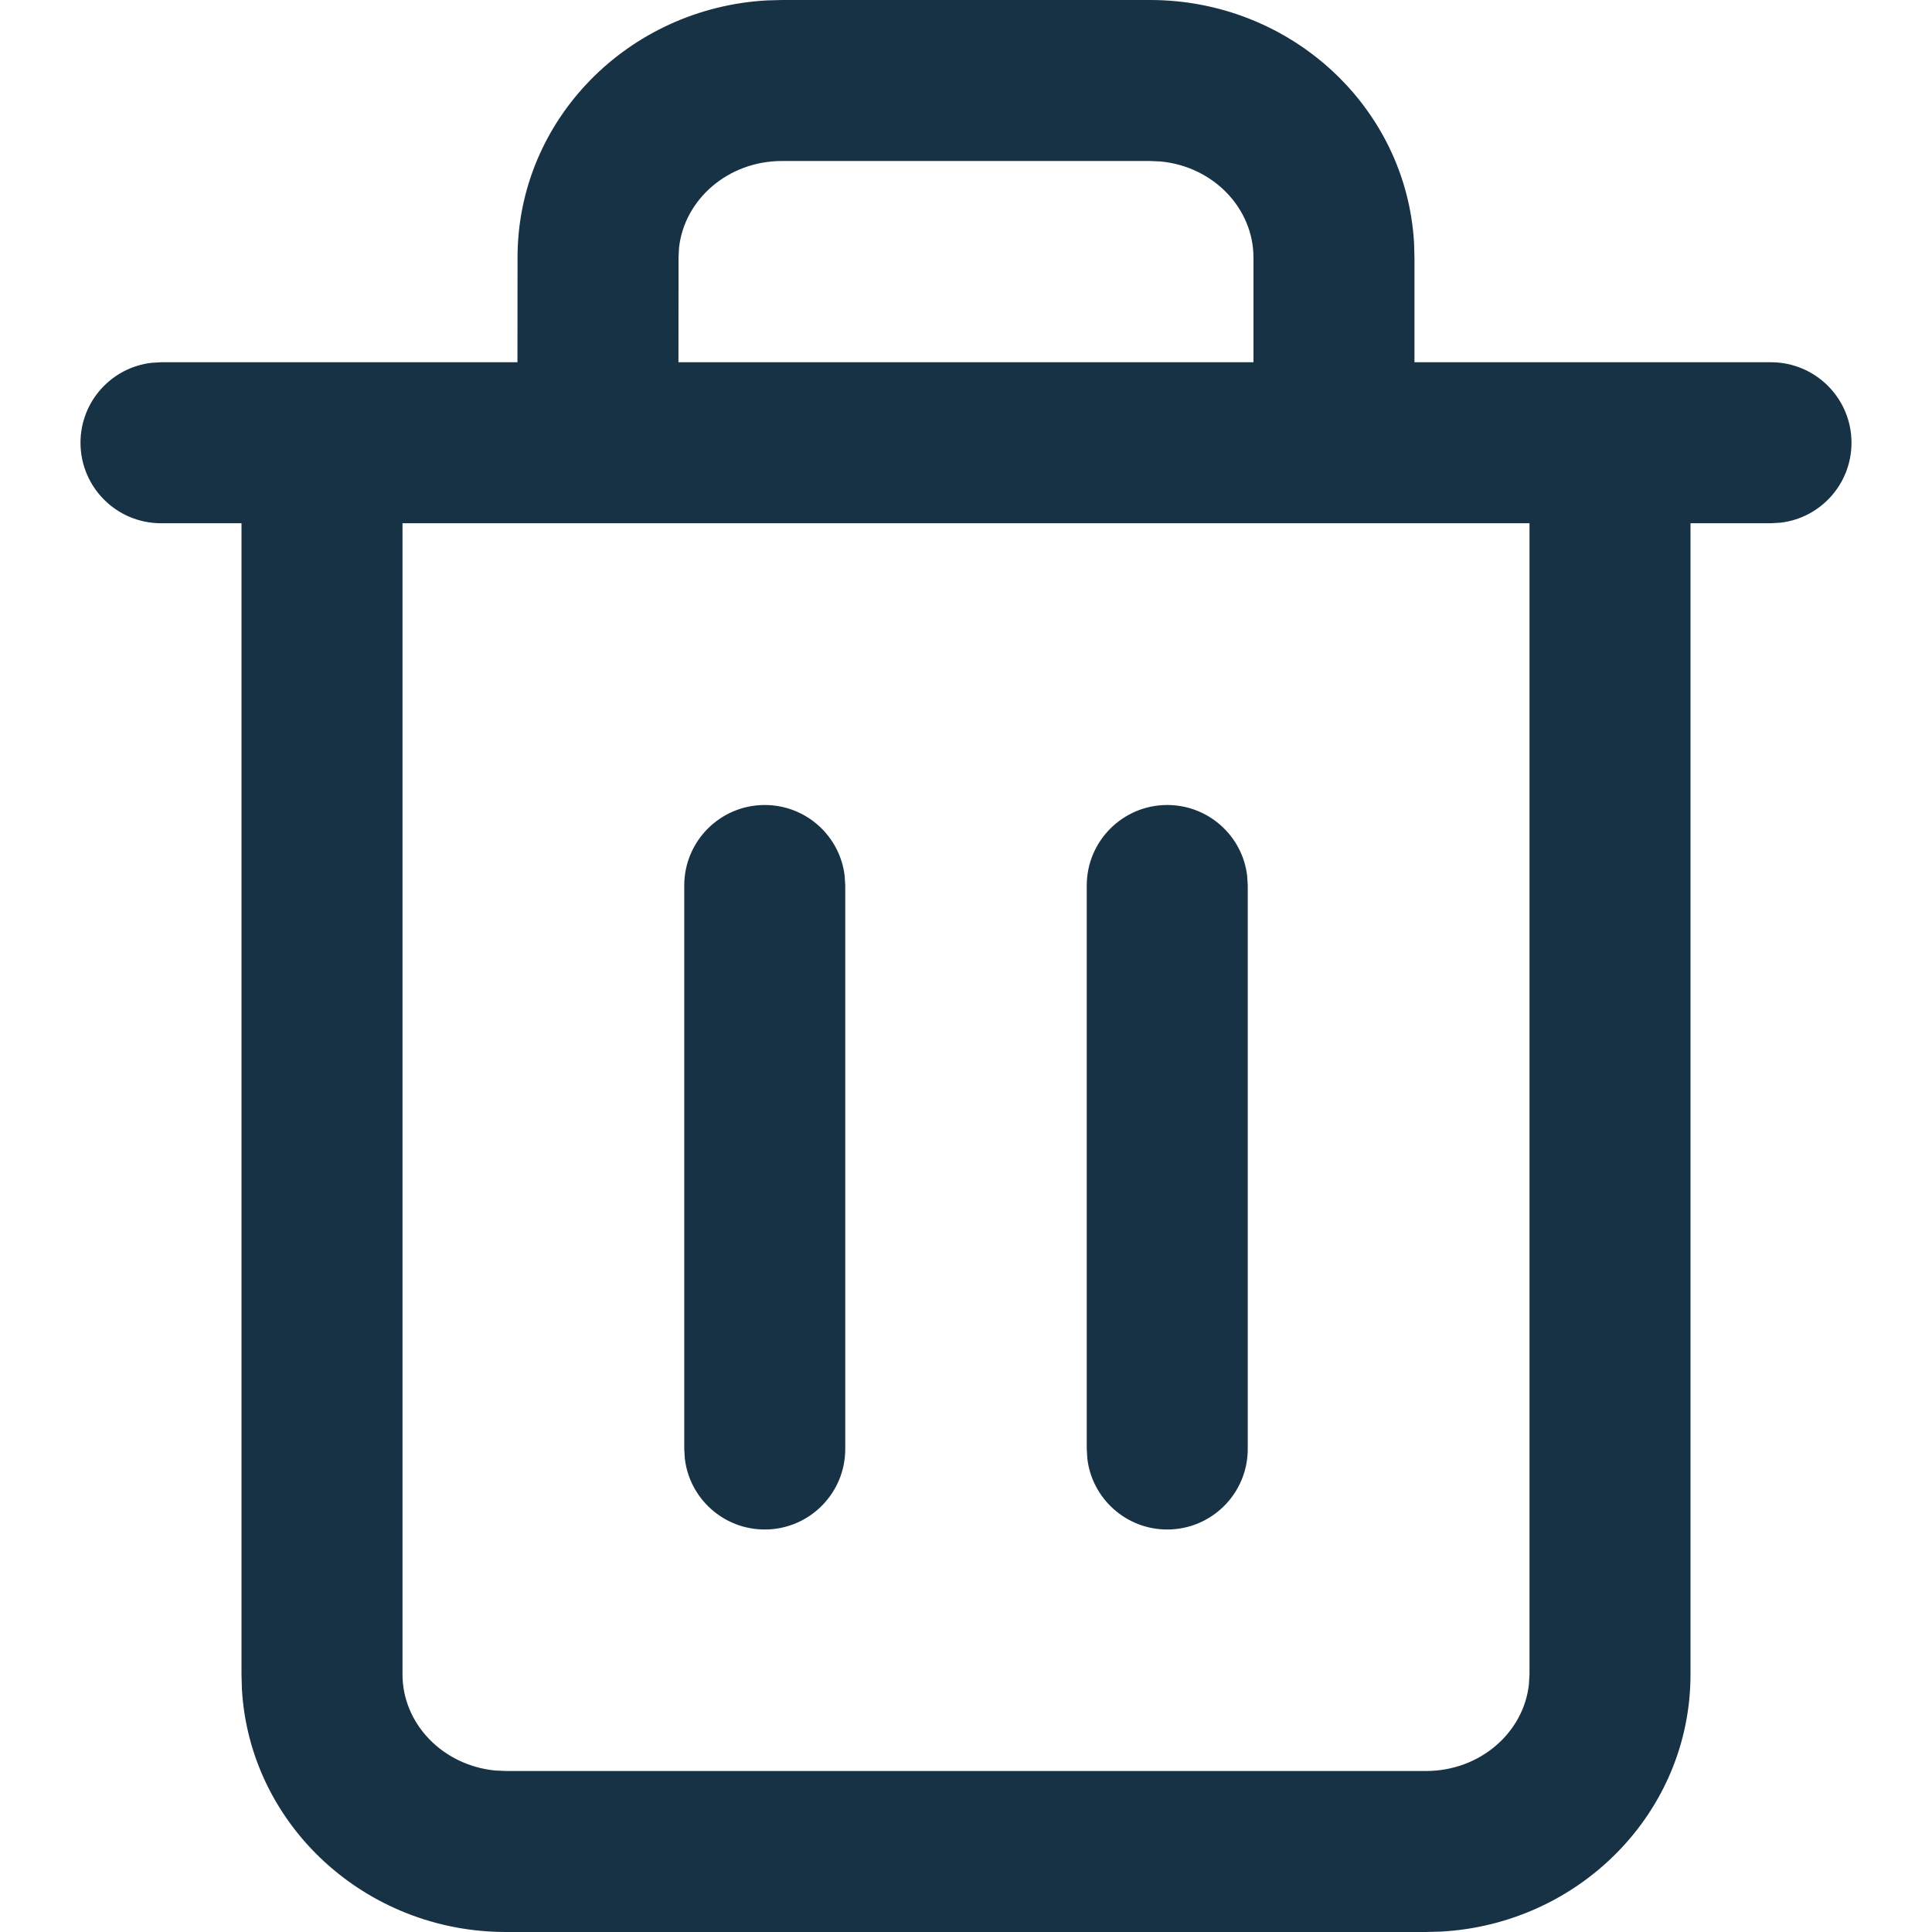
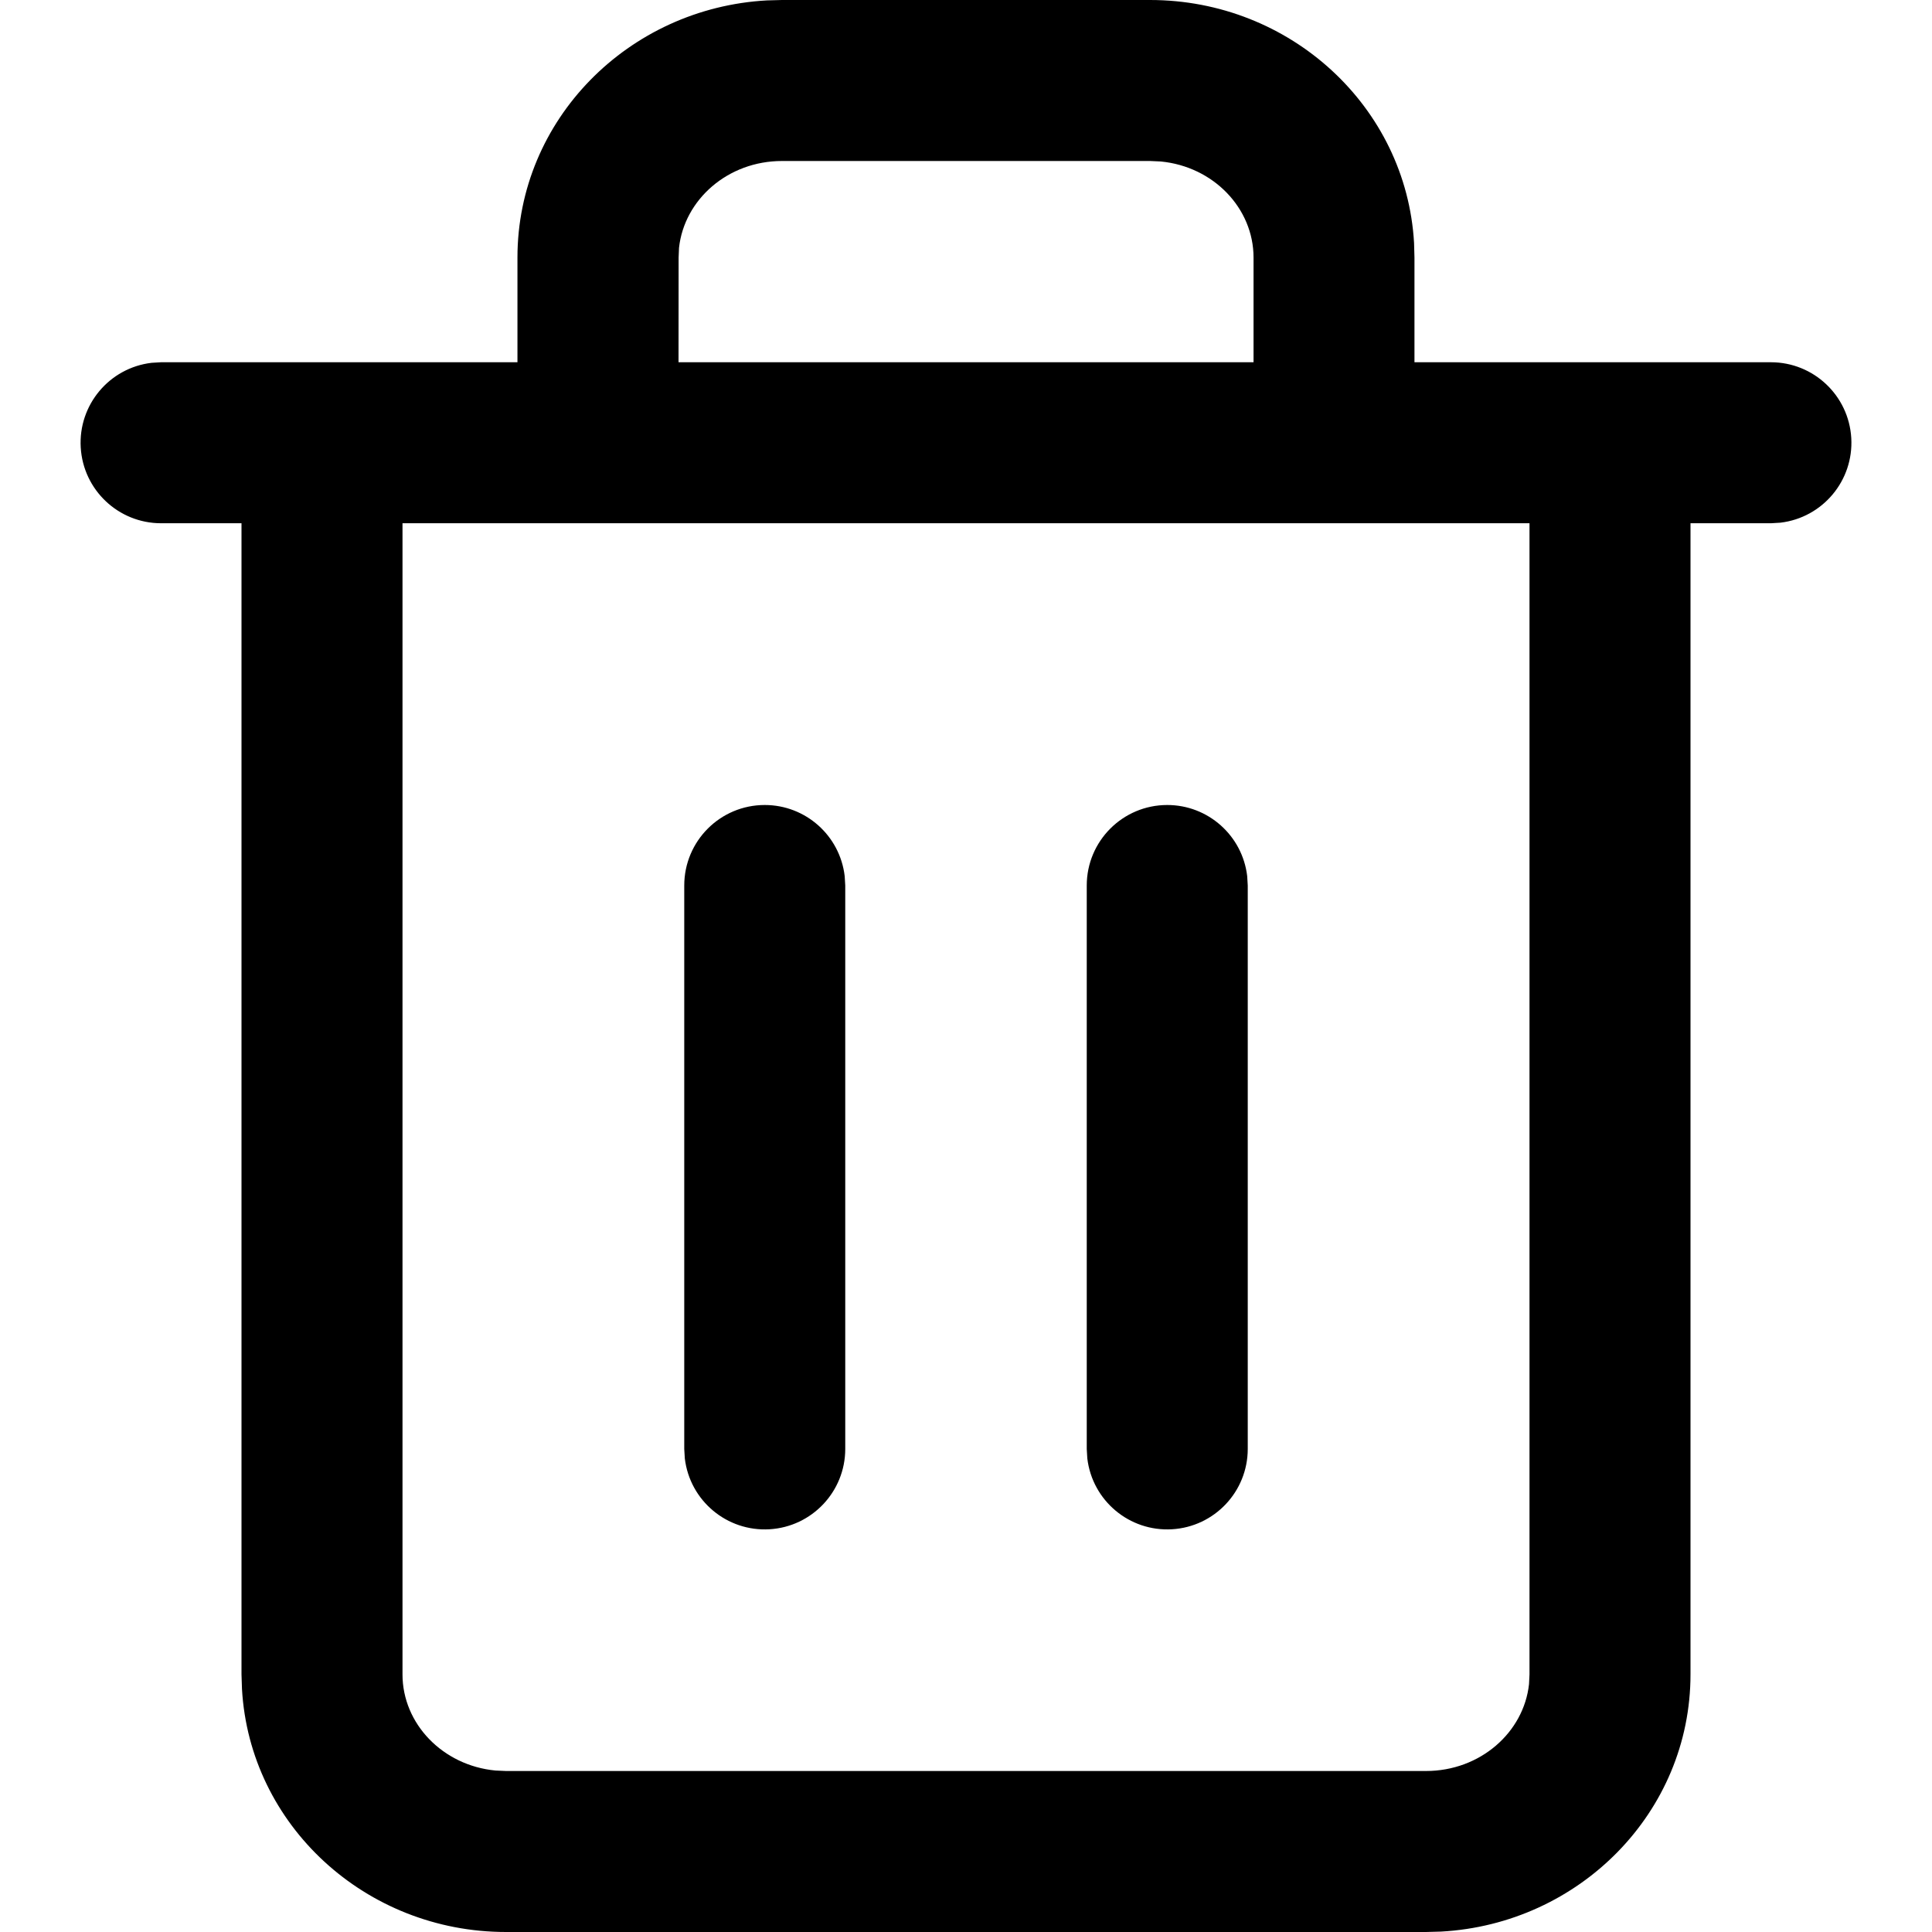
- <svg xmlns="http://www.w3.org/2000/svg" width="24px" height="24px" viewBox="0 0 24 24" version="1.1">
-   <g id="Iconography" stroke="none" stroke-width="1" fill="none" fill-rule="evenodd">
-     <g id="1.-Primitives/Icons/1.-Foreground-Primary/Trash" fill="#173145">
-       <path d="M14.286,2.7533531e-14 C16.03,2.7533531e-14 17.469,1.327 17.566,3.018 L17.571,3.2 L17.571,4.5 L22,4.5 C22.552,4.5 23,4.948 23,5.5 C23,6.013 22.614,6.436 22.117,6.493 L22,6.5 L21,6.5 L21,20.8 C21,22.515 19.621,23.901 17.9,23.995 L17.714,24 L6.286,24 C4.542,24 3.102,22.673 3.005,20.982 L3,20.8 L3,6.5 L2,6.5 C1.448,6.5 1,6.052 1,5.5 C1,4.987 1.386,4.564 1.883,4.507 L2,4.5 L6.428,4.5 L6.429,3.2 C6.429,1.485 7.808,0.099 9.529,0.005 L9.714,2.7533531e-14 L14.286,2.7533531e-14 Z M19,6.5 L5,6.5 L5,20.8 C5,21.413 5.499,21.931 6.153,21.994 L6.286,22 L17.714,22 C18.388,22 18.929,21.52 18.993,20.921 L19,20.8 L19,6.5 Z M9.5,10 C10.013,10 10.436,10.386 10.493,10.883 L10.5,11 L10.5,18 C10.5,18.552 10.052,19 9.5,19 C8.987,19 8.564,18.614 8.507,18.117 L8.5,18 L8.5,11 C8.5,10.448 8.948,10 9.5,10 Z M14.5,10 C15.013,10 15.436,10.386 15.493,10.883 L15.5,11 L15.5,18 C15.5,18.552 15.052,19 14.5,19 C13.987,19 13.564,18.614 13.507,18.117 L13.5,18 L13.5,11 C13.5,10.448 13.948,10 14.5,10 Z M14.286,2 L9.714,2 C9.041,2 8.5,2.48 8.435,3.079 L8.429,3.2 L8.428,4.5 L15.571,4.5 L15.571,3.2 C15.571,2.587 15.073,2.069 14.419,2.006 L14.286,2 Z" id="Shape" />
-     </g>
-   </g>
+ <svg xmlns="http://www.w3.org/2000/svg" width="24" height="24">
+   <path d="M14.286 0c1.744 0 3.183 1.327 3.28 3.018l.005.182v1.3H22a1 1 0 01.117 1.993L22 6.5h-1v14.3c0 1.715-1.38 3.101-3.1 3.195l-.186.005H6.286c-1.744 0-3.184-1.327-3.28-3.018L3 20.8V6.5H2a1 1 0 01-.117-1.993L2 4.5h4.428V3.2c0-1.715 1.38-3.101 3.1-3.195L9.715 0h4.572zM19 6.5H5v14.3c0 .613.499 1.131 1.153 1.194l.133.006h11.428c.674 0 1.215-.48 1.28-1.079L19 20.8V6.5zM9.5 10a1 1 0 01.993.883L10.5 11v7a1 1 0 01-1.993.117L8.5 18v-7a1 1 0 011-1zm5 0a1 1 0 01.993.883L15.5 11v7a1 1 0 01-1.993.117L13.5 18v-7a1 1 0 011-1zm-.214-8H9.714c-.673 0-1.214.48-1.279 1.079L8.43 3.2l-.001 1.3h7.143V3.2c0-.613-.498-1.131-1.152-1.194L14.286 2z" />
</svg>
